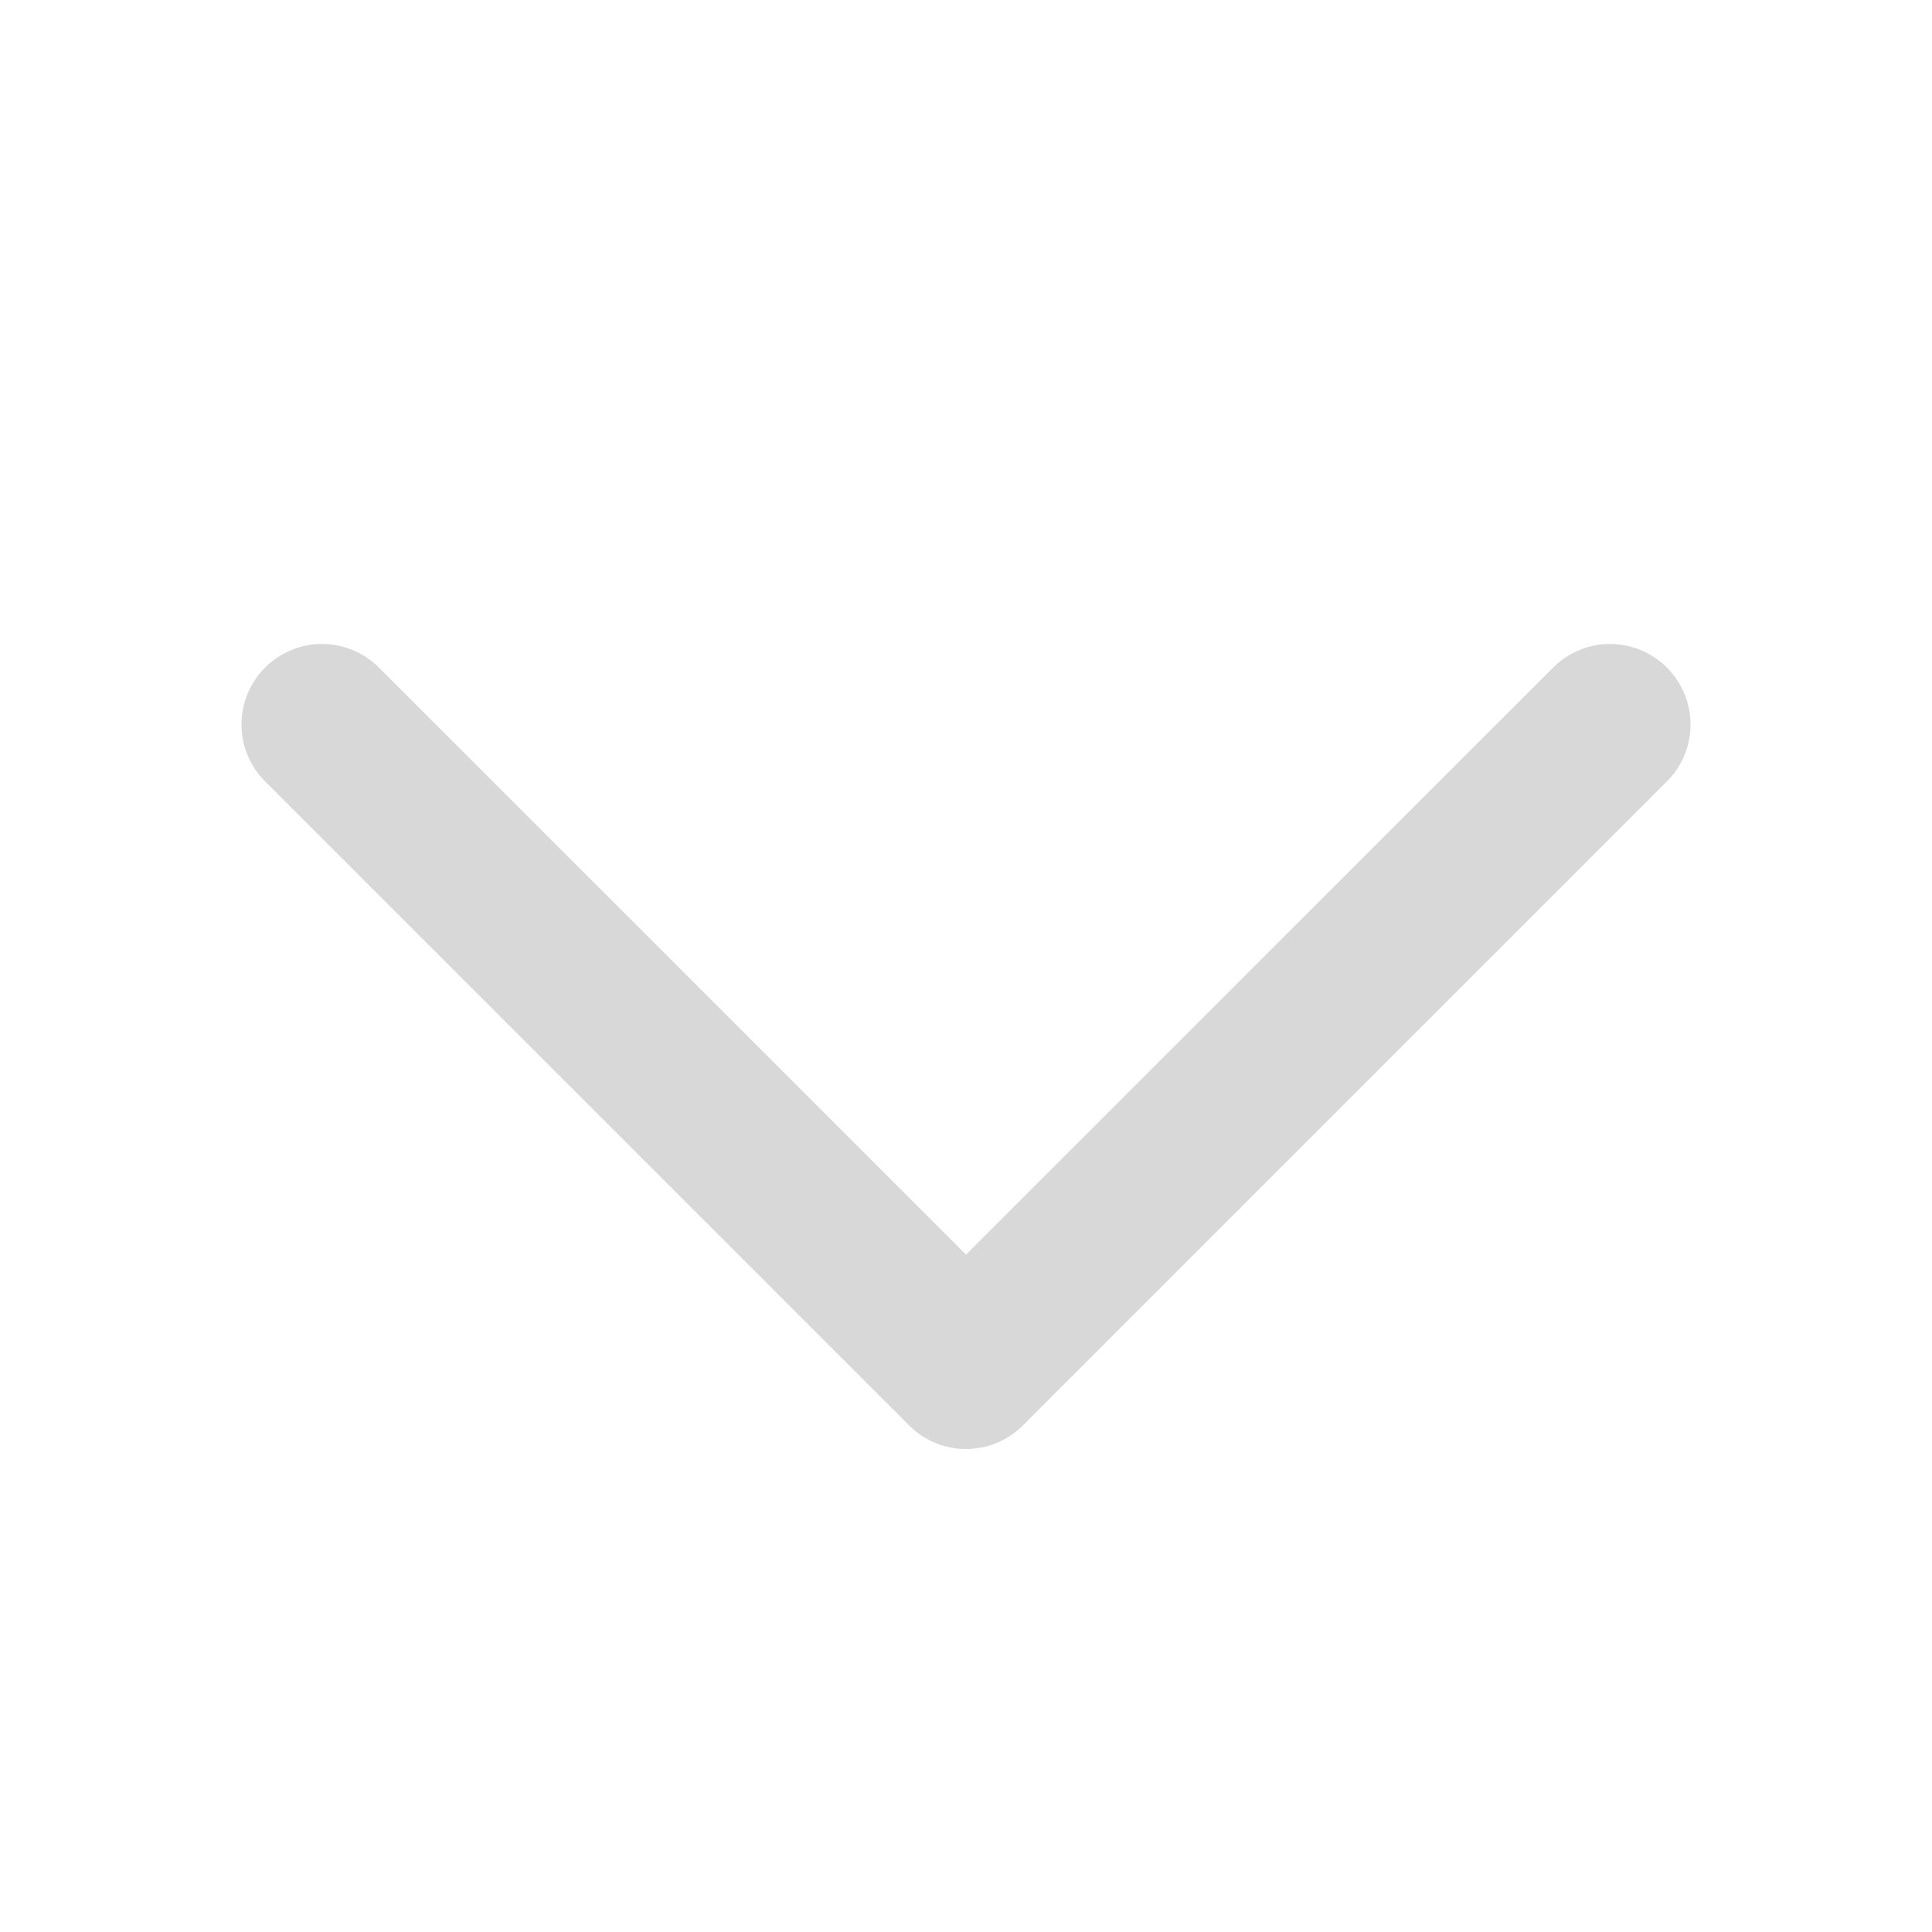
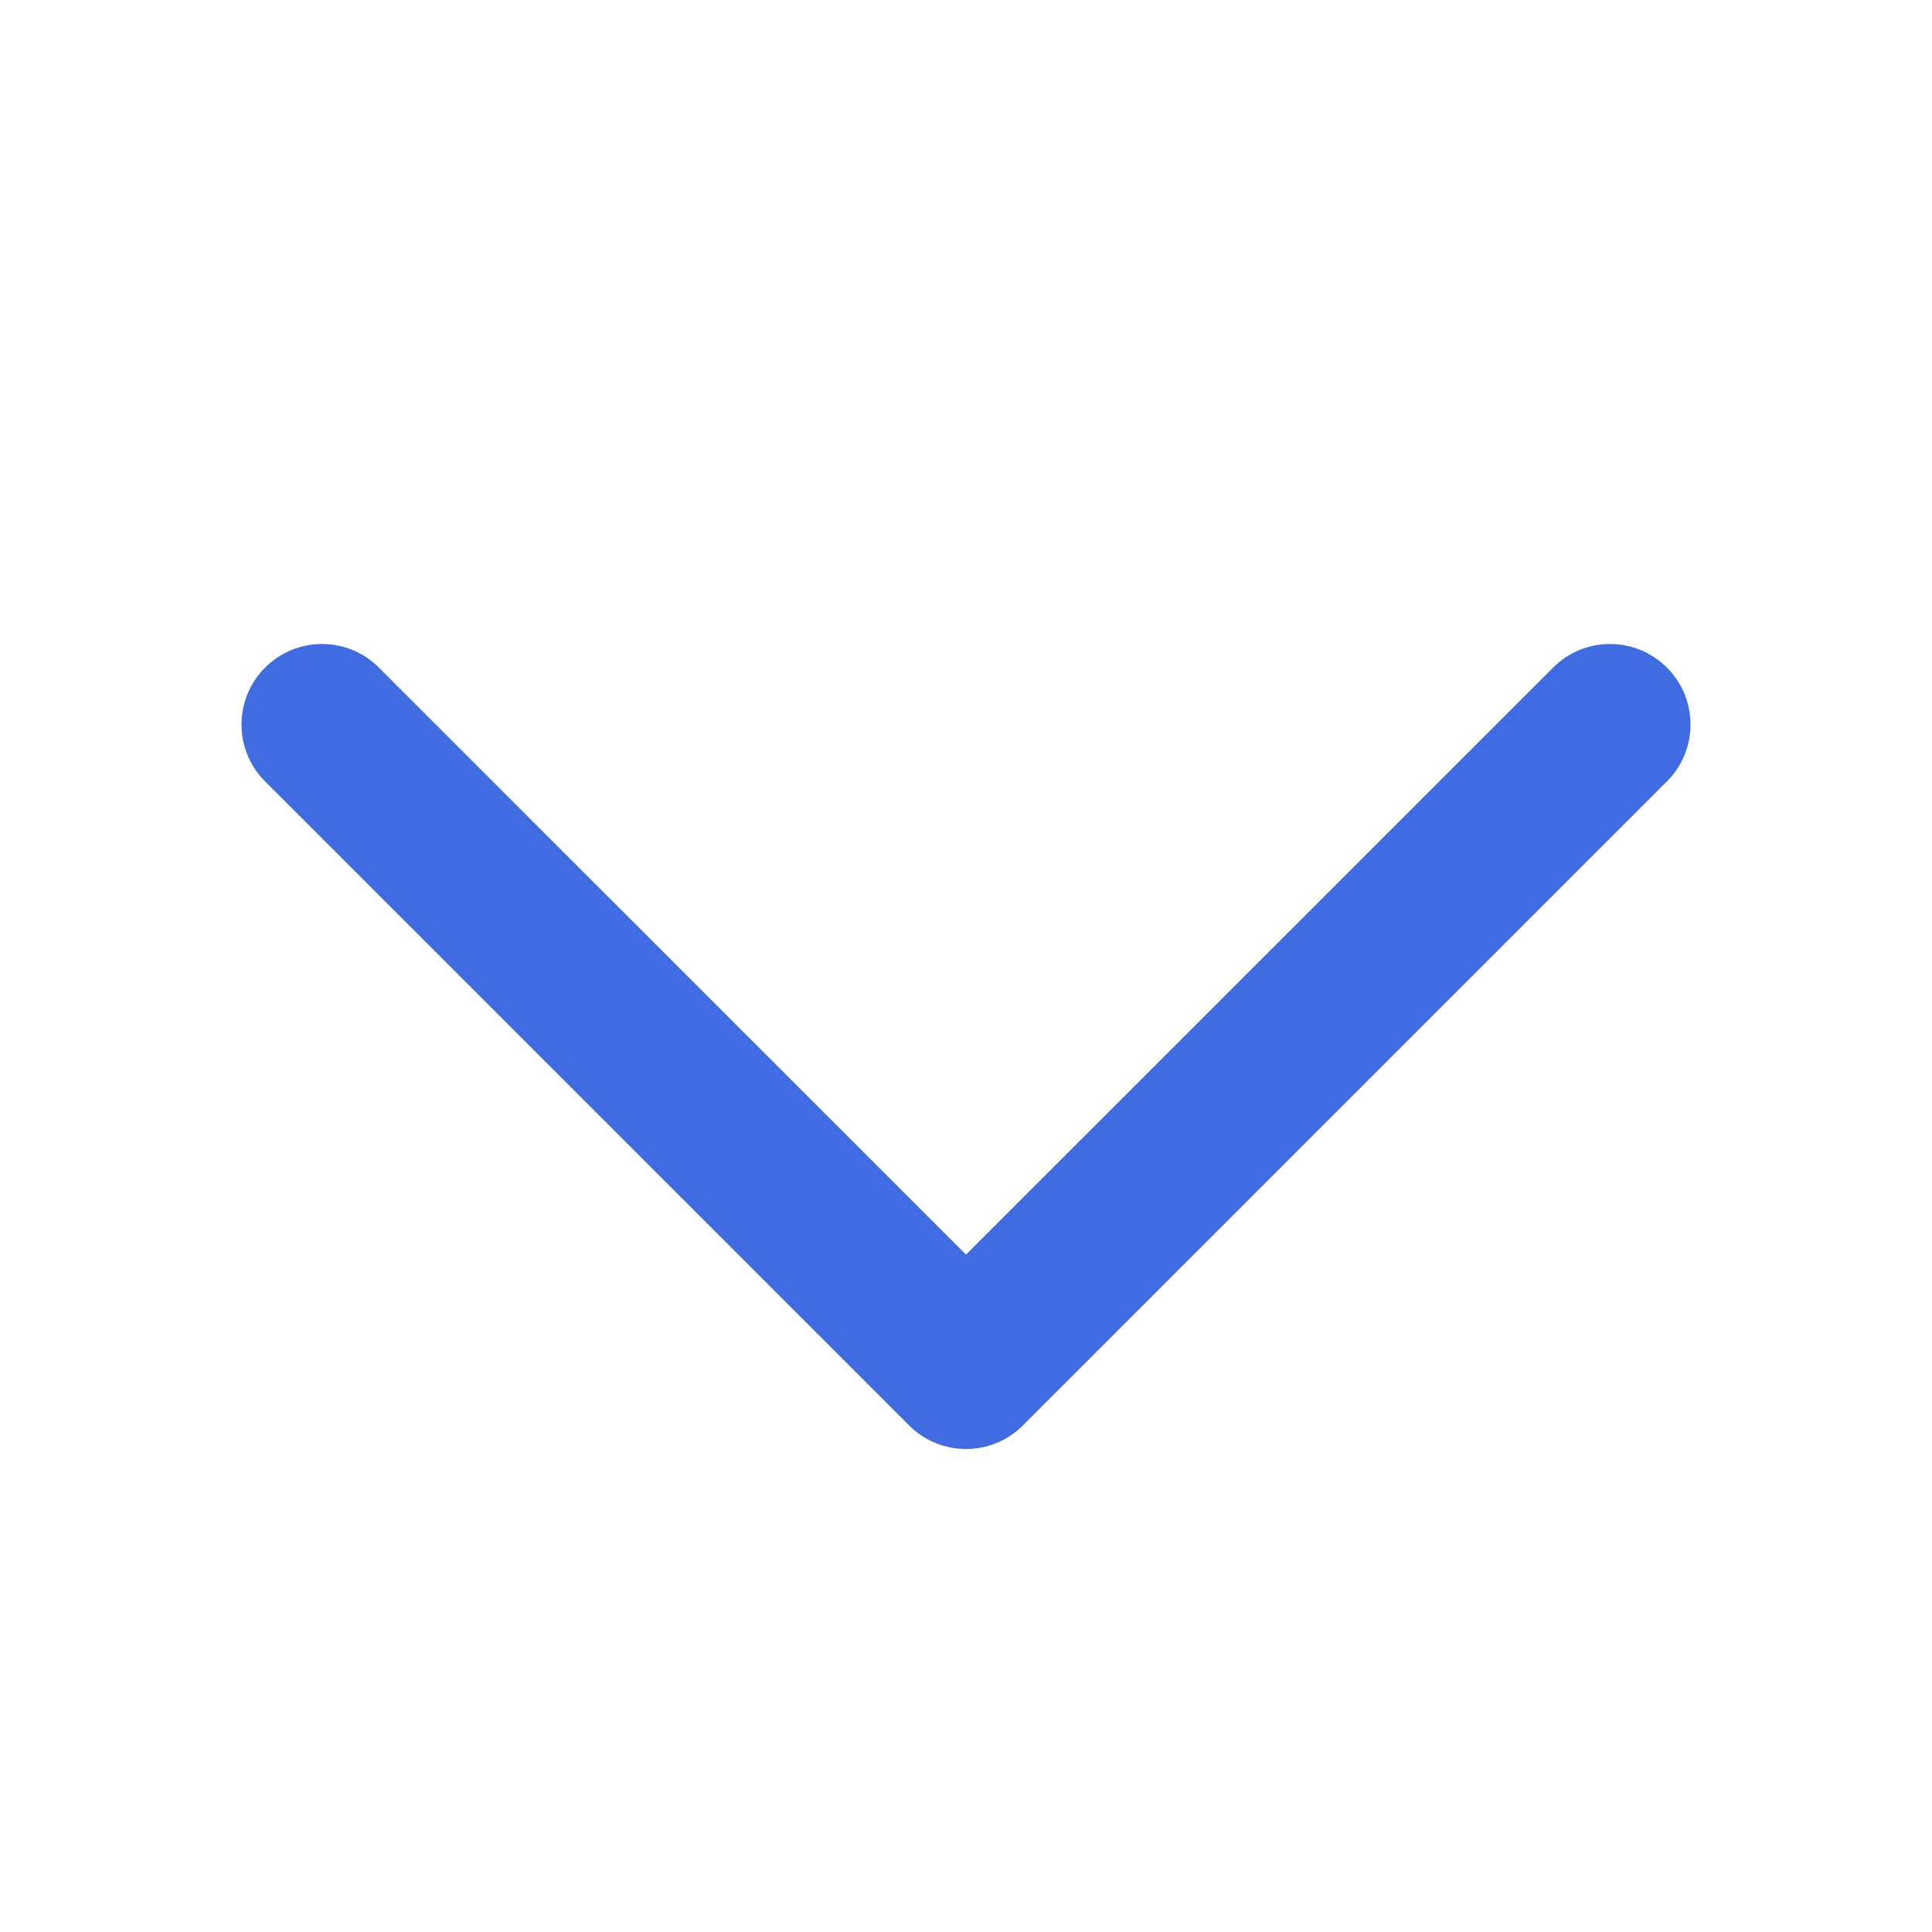
<svg xmlns="http://www.w3.org/2000/svg" width="16" height="16" viewBox="0 0 16 16" fill="none">
-   <path fill-rule="evenodd" clip-rule="evenodd" d="M2.195 5.529C2.456 5.268 2.878 5.268 3.138 5.529L8 10.39L12.862 5.529C13.122 5.268 13.544 5.268 13.805 5.529C14.065 5.789 14.065 6.211 13.805 6.471L8.471 11.805C8.211 12.065 7.789 12.065 7.529 11.805L2.195 6.471C1.935 6.211 1.935 5.789 2.195 5.529Z" fill="#D8D8D8" />
+   <path fill-rule="evenodd" clip-rule="evenodd" d="M2.195 5.529C2.456 5.268 2.878 5.268 3.138 5.529L8 10.39L12.862 5.529C13.122 5.268 13.544 5.268 13.805 5.529C14.065 5.789 14.065 6.211 13.805 6.471L8.471 11.805C8.211 12.065 7.789 12.065 7.529 11.805L2.195 6.471C1.935 6.211 1.935 5.789 2.195 5.529Z" fill="#3F6DE1" />
</svg>
